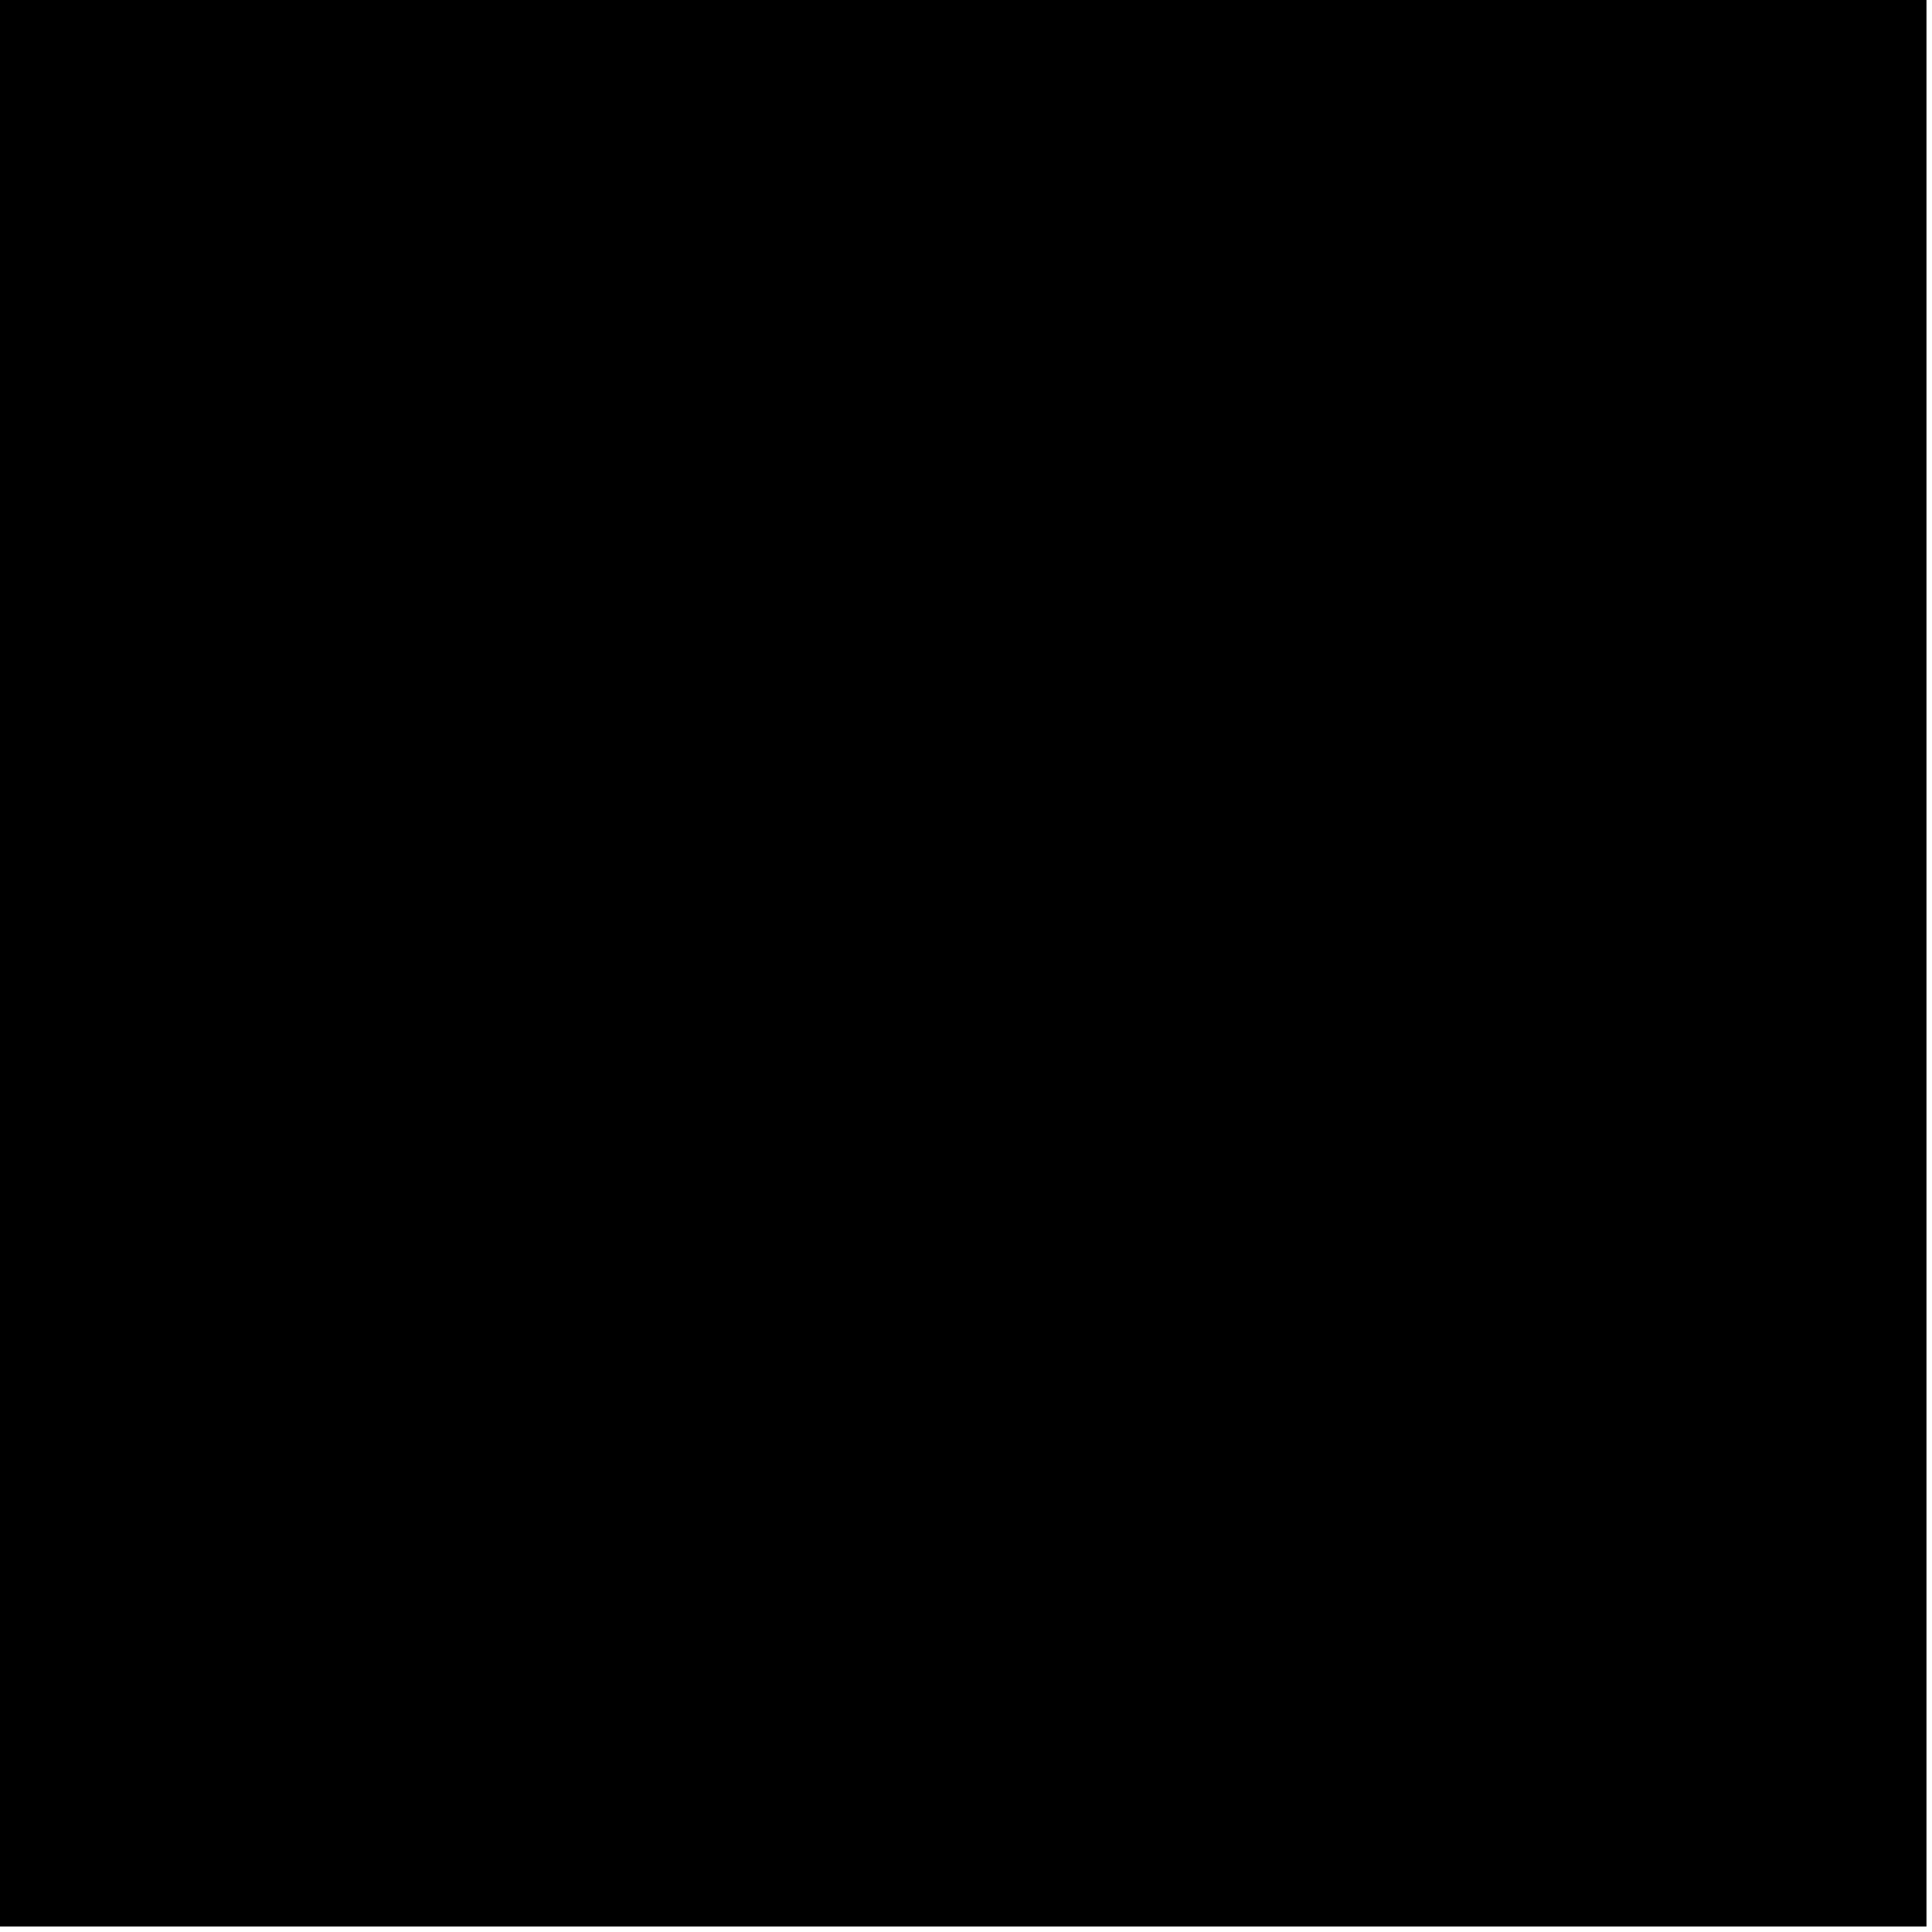
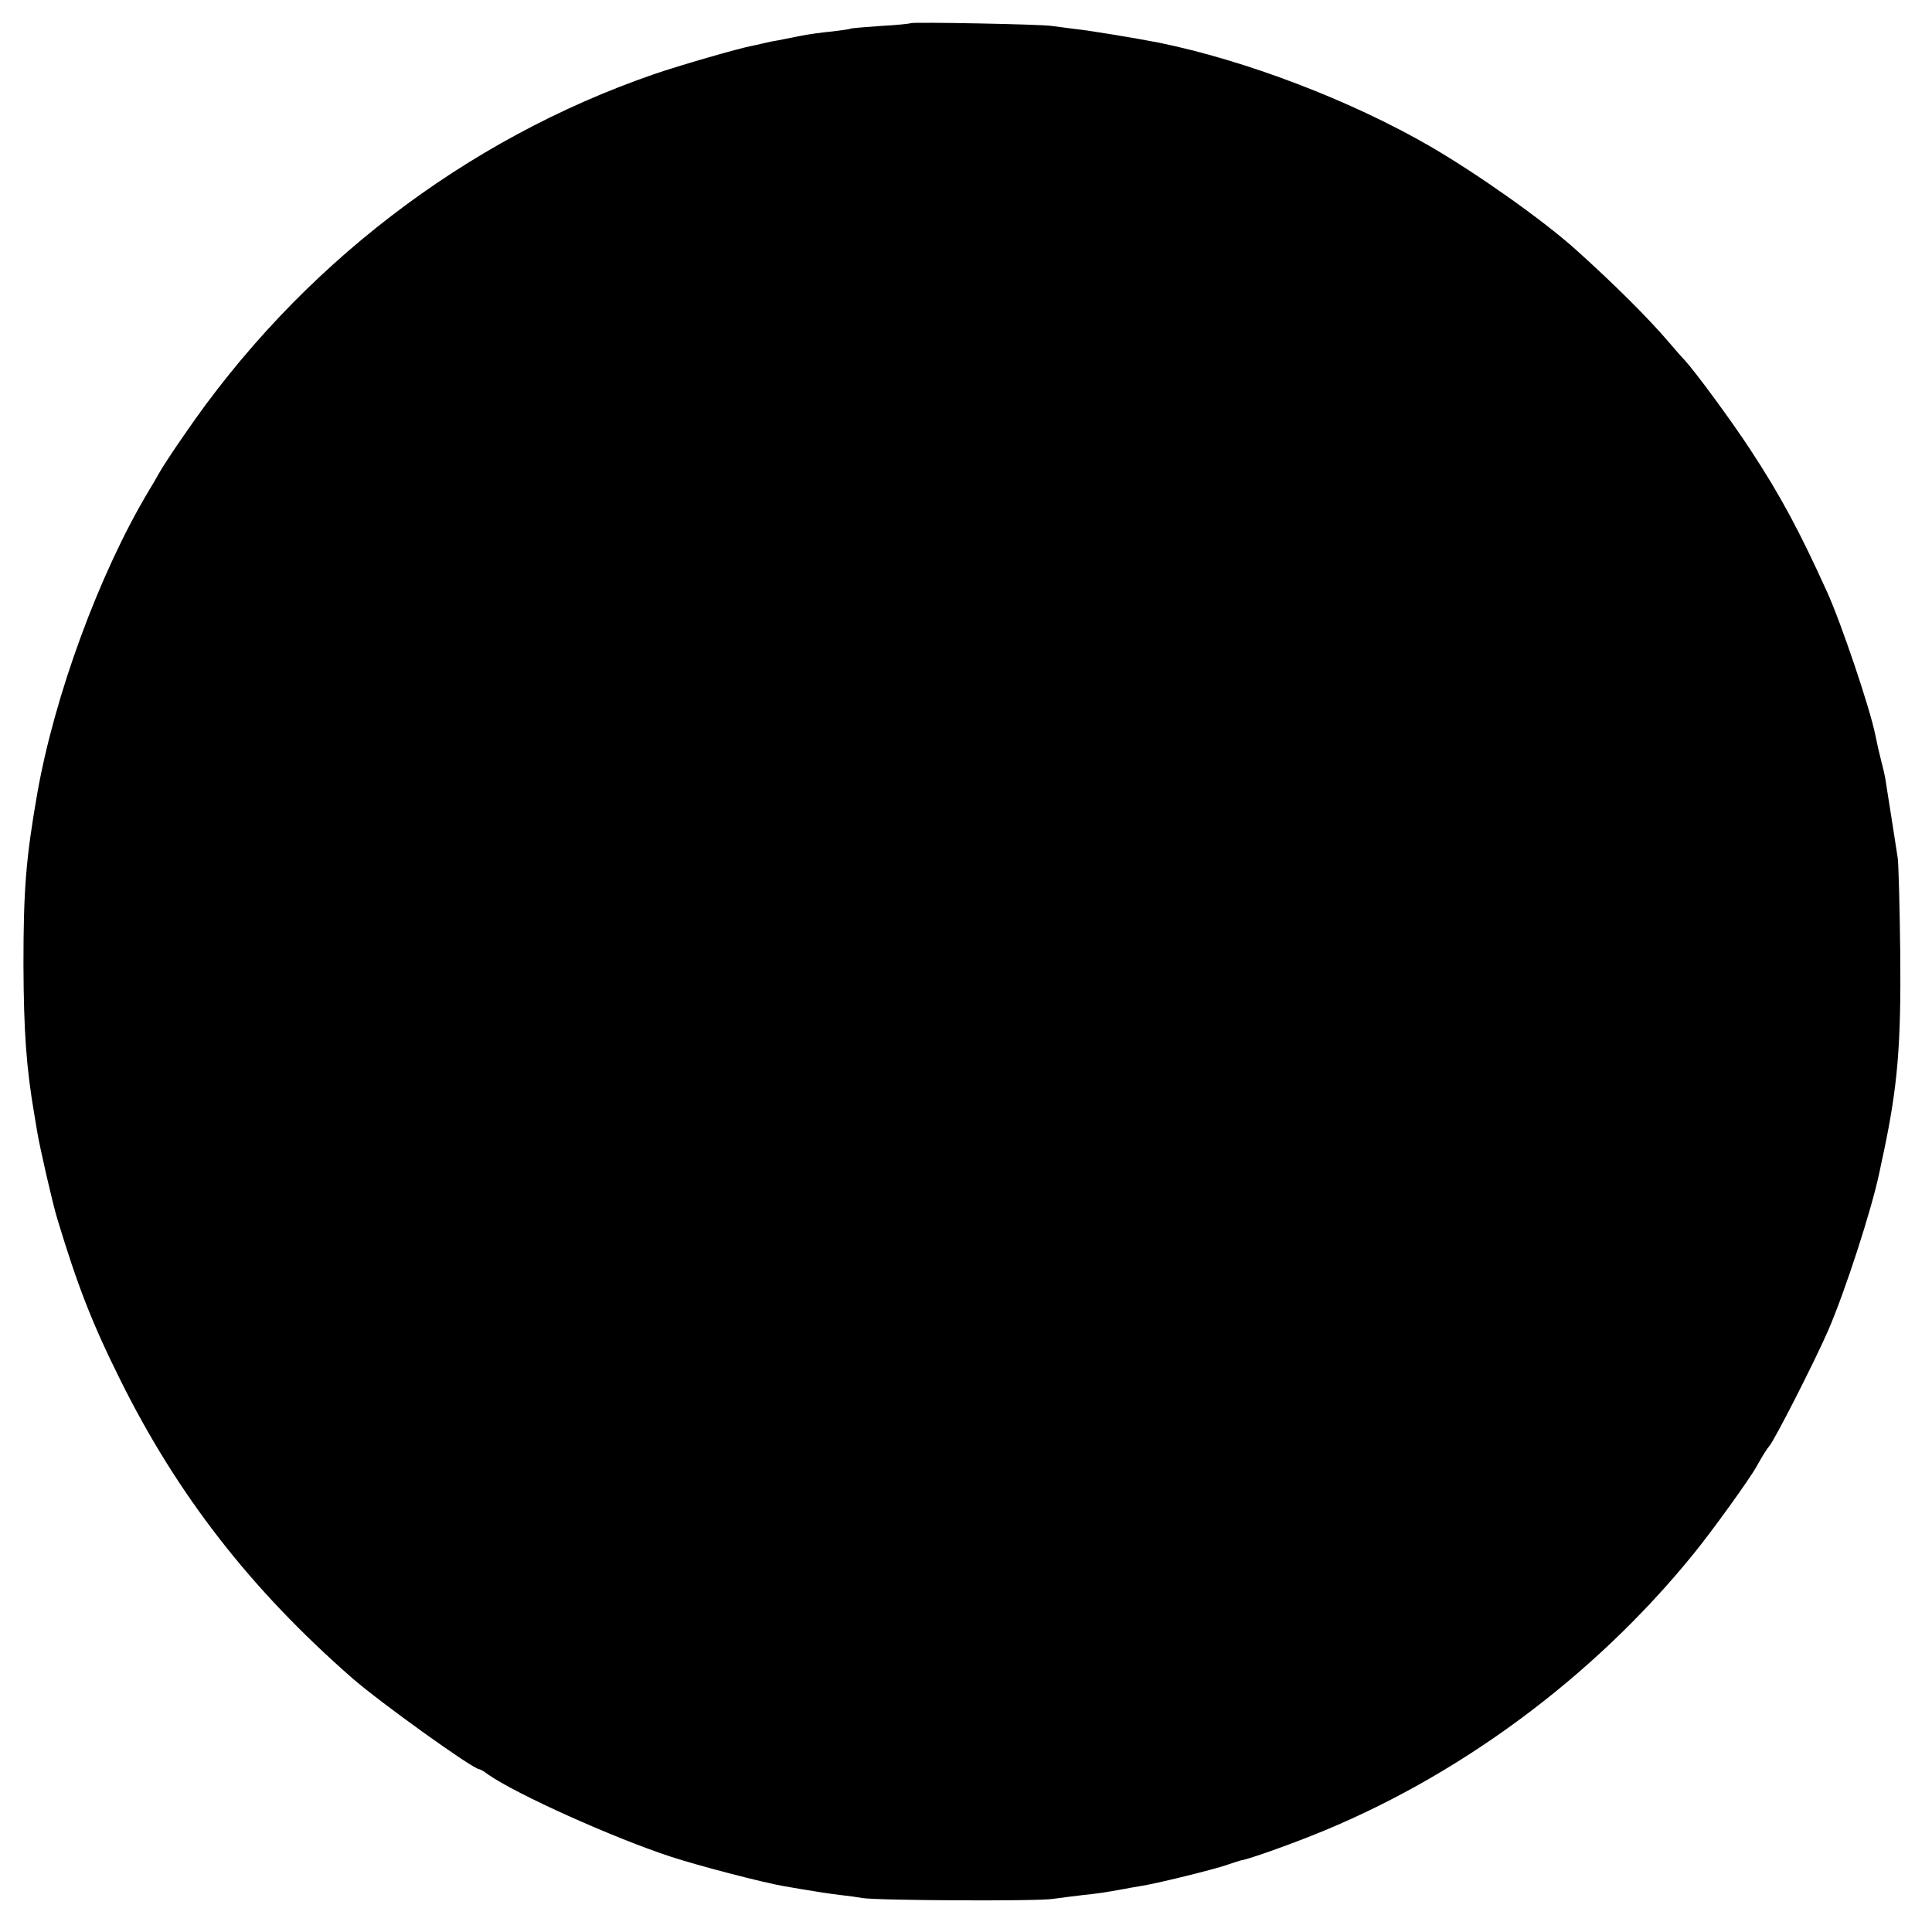
<svg xmlns="http://www.w3.org/2000/svg" version="1.0" width="700pt" height="700pt" viewBox="0 0 700 700" preserveAspectRatio="xMidYMid meet">
  <g transform="translate(0,700) scale(0.1,-0.1)" fill="#000000" stroke="none">
-     <path d="M0 3510 l0 -3490 3490 0 3490 0 0 3490 0 3490 -3490 0 -3490 0 0 -3490z" />
+     <path d="M3299 6916 c-2 -2 -51 -7 -108 -10 -57 -4 -107 -8 -110 -10 -3 -2 -33 -6 -66 -10 -33 -3 -85 -10 -115 -16 -30 -6 -66 -13 -80 -16 -14 -2 -38 -7 -55 -11 -16 -4 -34 -8 -40 -9 -52 -10 -263 -71 -356 -103 -684 -236 -1286 -698 -1701 -1306 -42 -60 -83 -123 -92 -140 -9 -16 -26 -46 -38 -65 -178 -298 -340 -738 -403 -1095 -41 -235 -50 -347 -50 -620 1 -241 10 -373 40 -547 3 -16 7 -43 10 -60 10 -59 56 -260 72 -312 73 -242 126 -379 229 -586 207 -417 472 -758 840 -1080 102 -89 438 -330 460 -330 3 0 18 -8 32 -19 103 -72 452 -229 662 -298 100 -33 339 -95 411 -107 19 -3 48 -8 64 -11 60 -10 91 -15 140 -21 28 -3 64 -8 80 -11 53 -9 638 -12 690 -3 28 4 77 10 110 14 57 6 77 9 143 21 15 3 43 8 62 11 55 8 271 61 318 78 23 8 46 15 50 16 16 1 144 45 252 88 527 208 1022 573 1386 1022 67 82 203 271 228 316 21 38 40 68 46 74 17 17 165 307 214 420 61 141 156 433 185 570 6 30 14 66 17 80 50 238 62 387 59 715 -2 165 -6 320 -9 345 -6 39 -29 188 -43 275 -2 17 -9 48 -15 70 -11 43 -16 66 -24 105 -19 94 -123 403 -174 515 -101 223 -169 349 -277 514 -70 107 -198 281 -239 326 -11 11 -34 38 -53 60 -77 91 -203 216 -342 341 -117 105 -351 271 -526 373 -288 167 -671 313 -987 377 -77 15 -251 44 -301 49 -33 4 -71 9 -85 11 -29 6 -505 15 -511 10z" />
  </g>
</svg>
